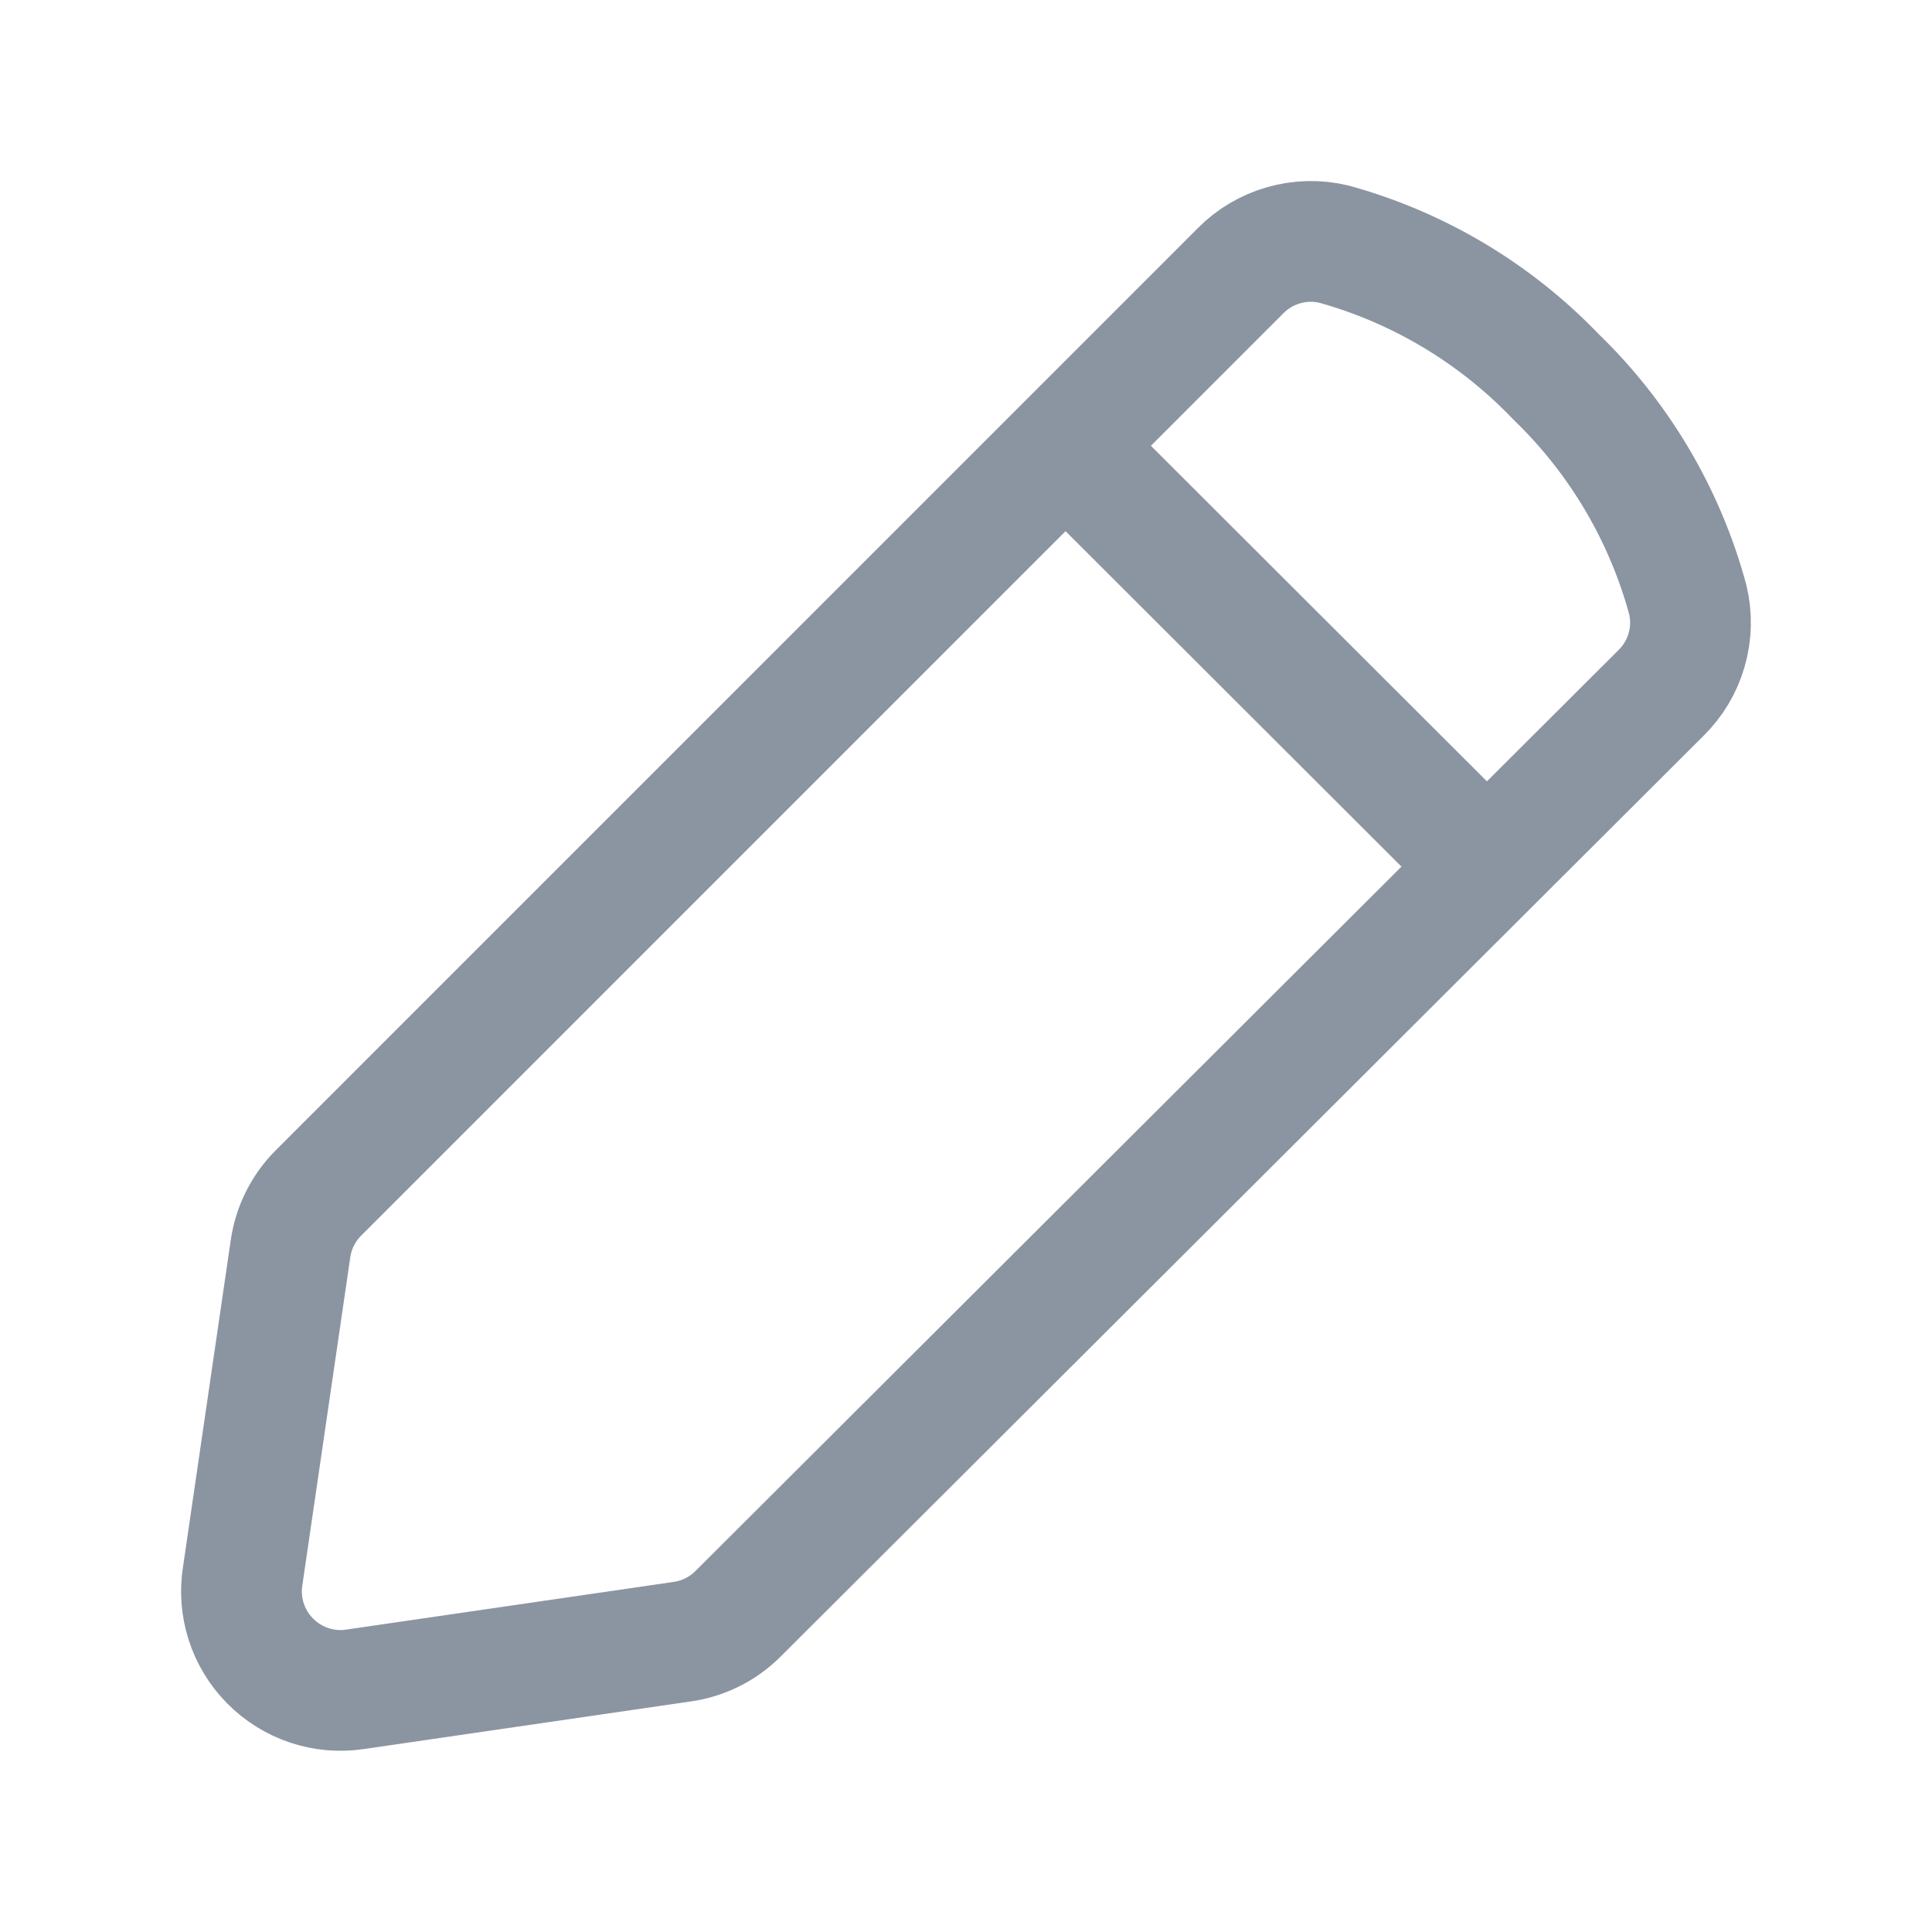
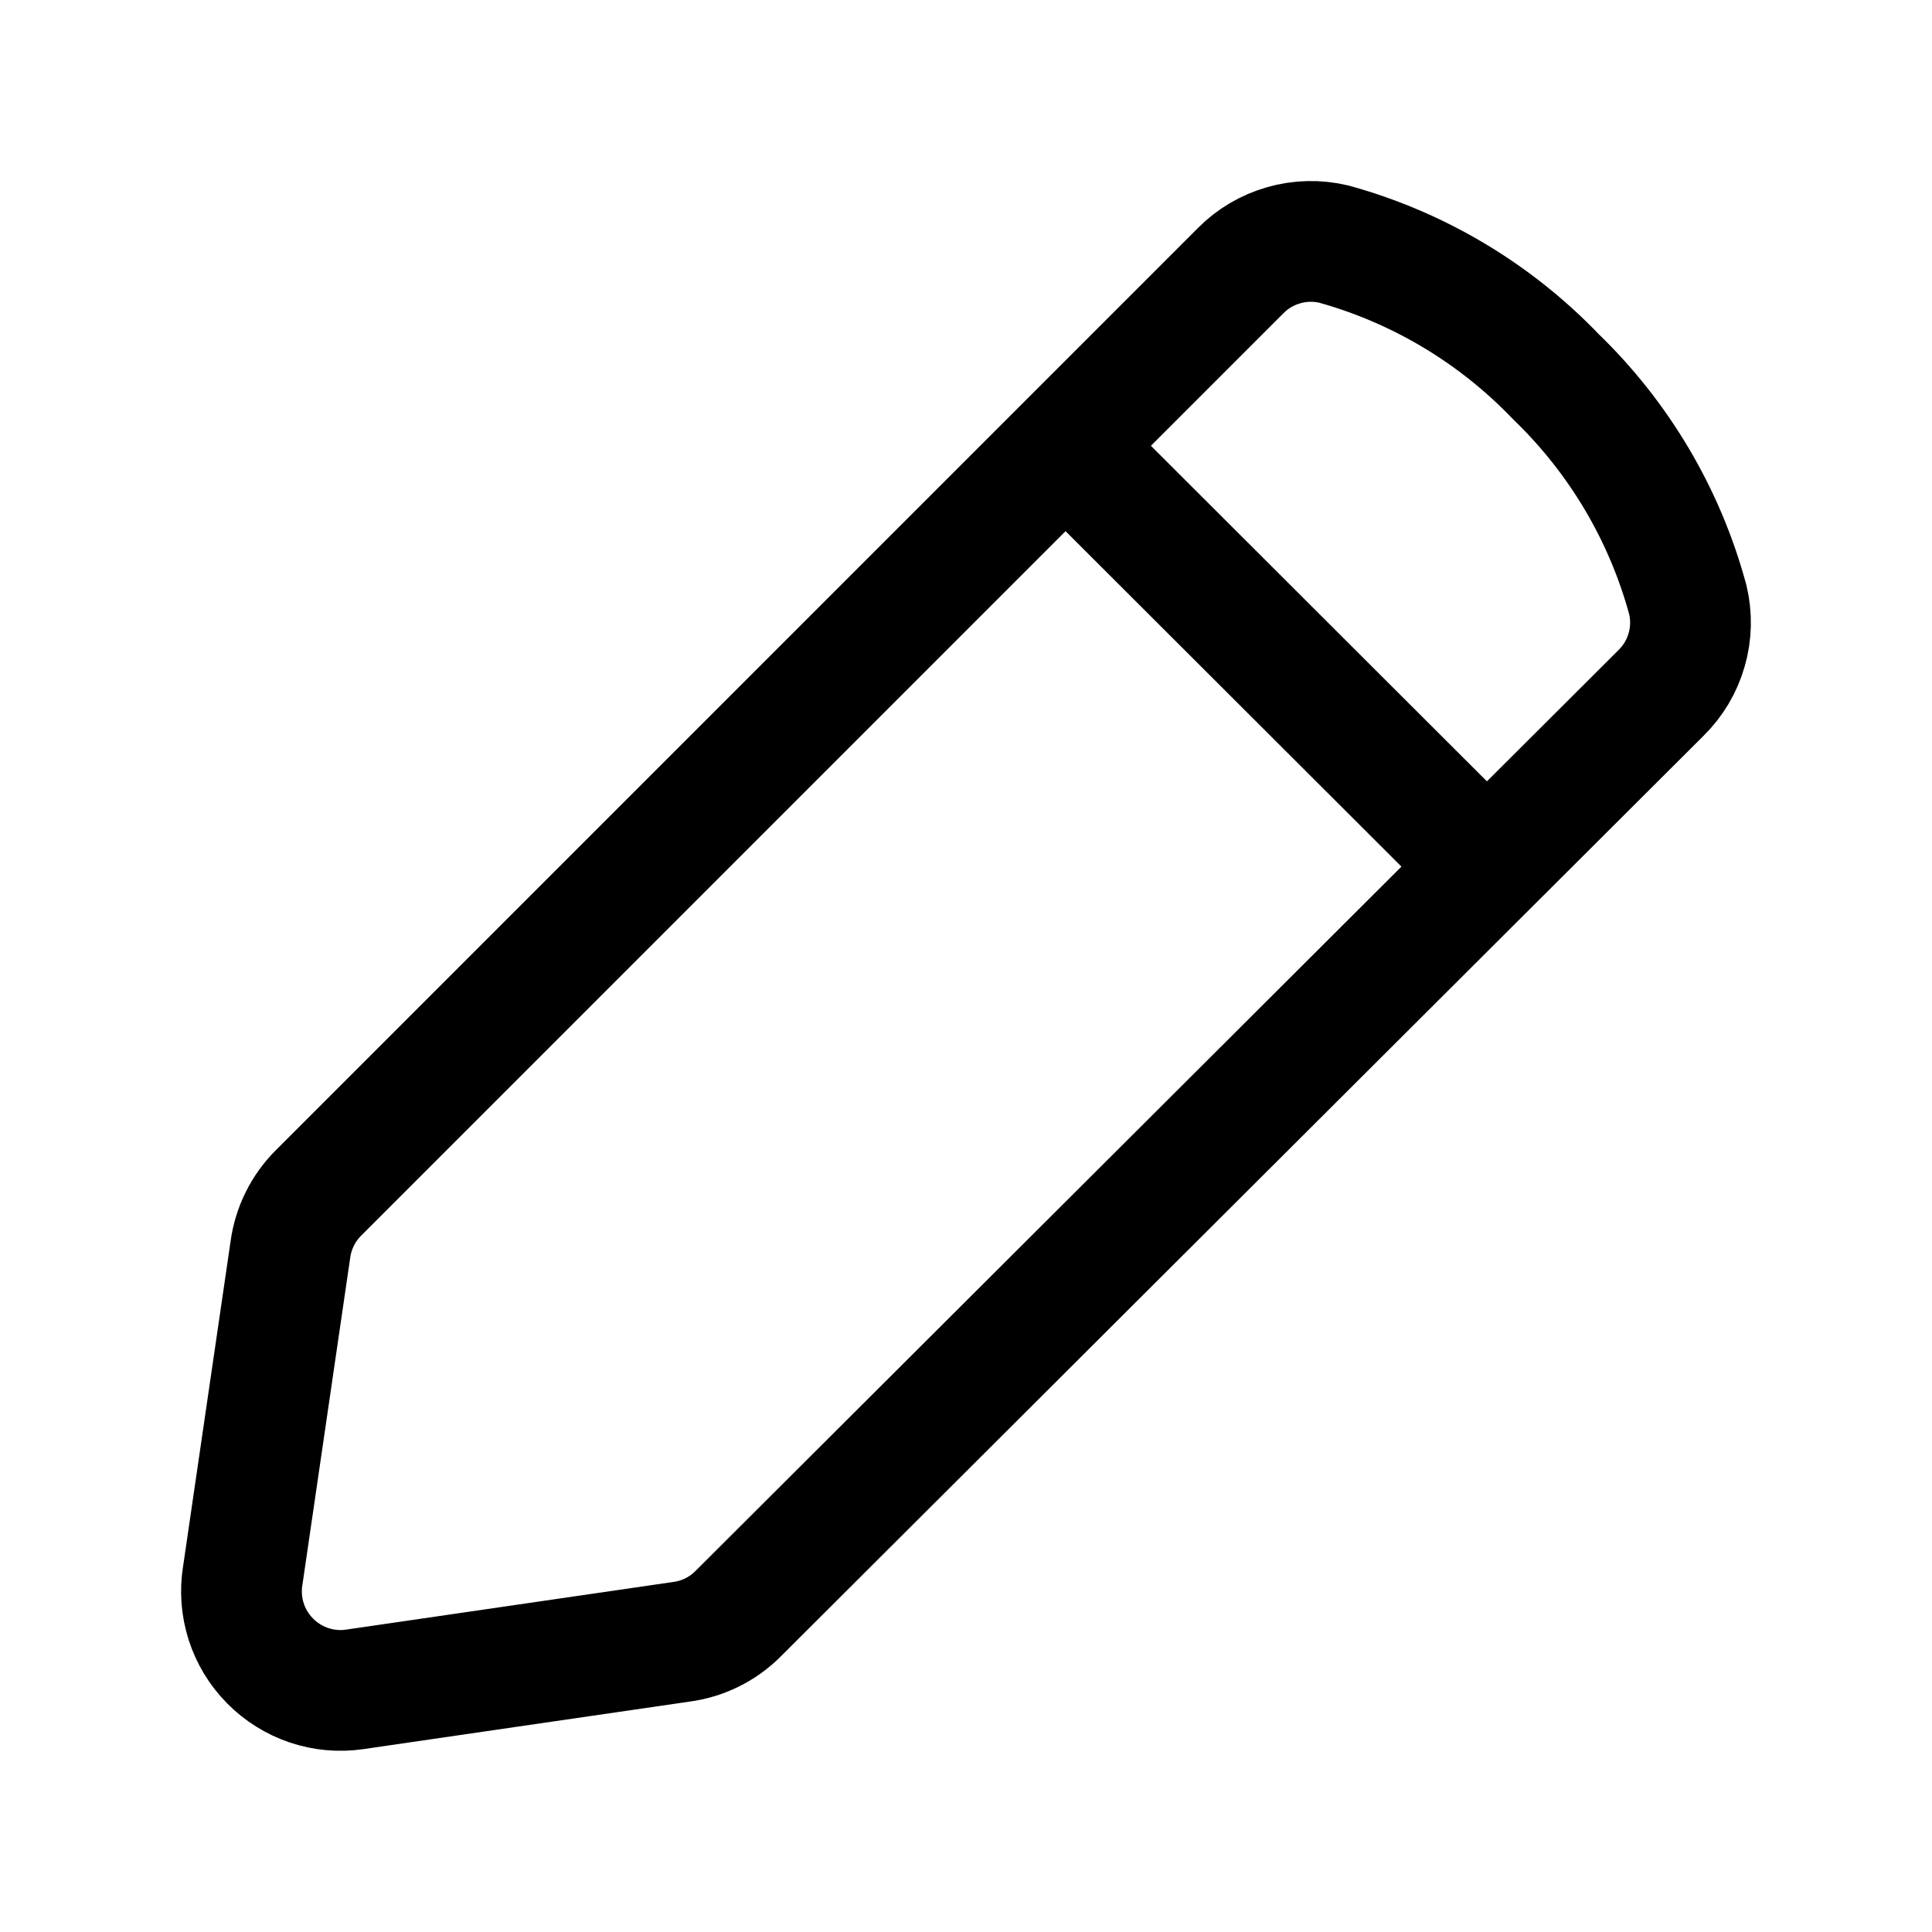
- <svg xmlns="http://www.w3.org/2000/svg" width="20" height="20" viewBox="0 0 20 20" fill="none">
-   <path d="M2.513 16.31L3.006 12.936C3.036 12.715 3.137 12.51 3.294 12.352L12.842 2.803C12.965 2.678 13.119 2.587 13.288 2.539C13.457 2.49 13.636 2.486 13.808 2.527C14.684 2.769 15.479 3.244 16.107 3.9C16.762 4.532 17.234 5.33 17.472 6.208C17.513 6.379 17.509 6.558 17.46 6.727C17.412 6.896 17.321 7.049 17.195 7.173L7.637 16.709C7.479 16.866 7.273 16.967 7.052 16.996L3.674 17.488C3.515 17.512 3.352 17.497 3.199 17.446C3.046 17.394 2.908 17.308 2.795 17.193C2.681 17.078 2.597 16.938 2.548 16.785C2.499 16.631 2.487 16.468 2.513 16.309M11.035 4.62L15.389 8.968" stroke="#8B95A1" stroke-width="1.25" stroke-linecap="round" stroke-linejoin="round" />
+ <svg xmlns="http://www.w3.org/2000/svg" viewBox="0 0 20 20" fill="none">
+   <path d="M2.513 16.31L3.006 12.936C3.036 12.715 3.137 12.51 3.294 12.352L12.842 2.803C12.965 2.678 13.119 2.587 13.288 2.539C13.457 2.49 13.636 2.486 13.808 2.527C14.684 2.769 15.479 3.244 16.107 3.9C16.762 4.532 17.234 5.33 17.472 6.208C17.513 6.379 17.509 6.558 17.46 6.727C17.412 6.896 17.321 7.049 17.195 7.173L7.637 16.709C7.479 16.866 7.273 16.967 7.052 16.996L3.674 17.488C3.515 17.512 3.352 17.497 3.199 17.446C3.046 17.394 2.908 17.308 2.795 17.193C2.681 17.078 2.597 16.938 2.548 16.785C2.499 16.631 2.487 16.468 2.513 16.309M11.035 4.62L15.389 8.968" stroke="currentColor" stroke-width="1.25" stroke-linecap="round" stroke-linejoin="round" />
</svg>
